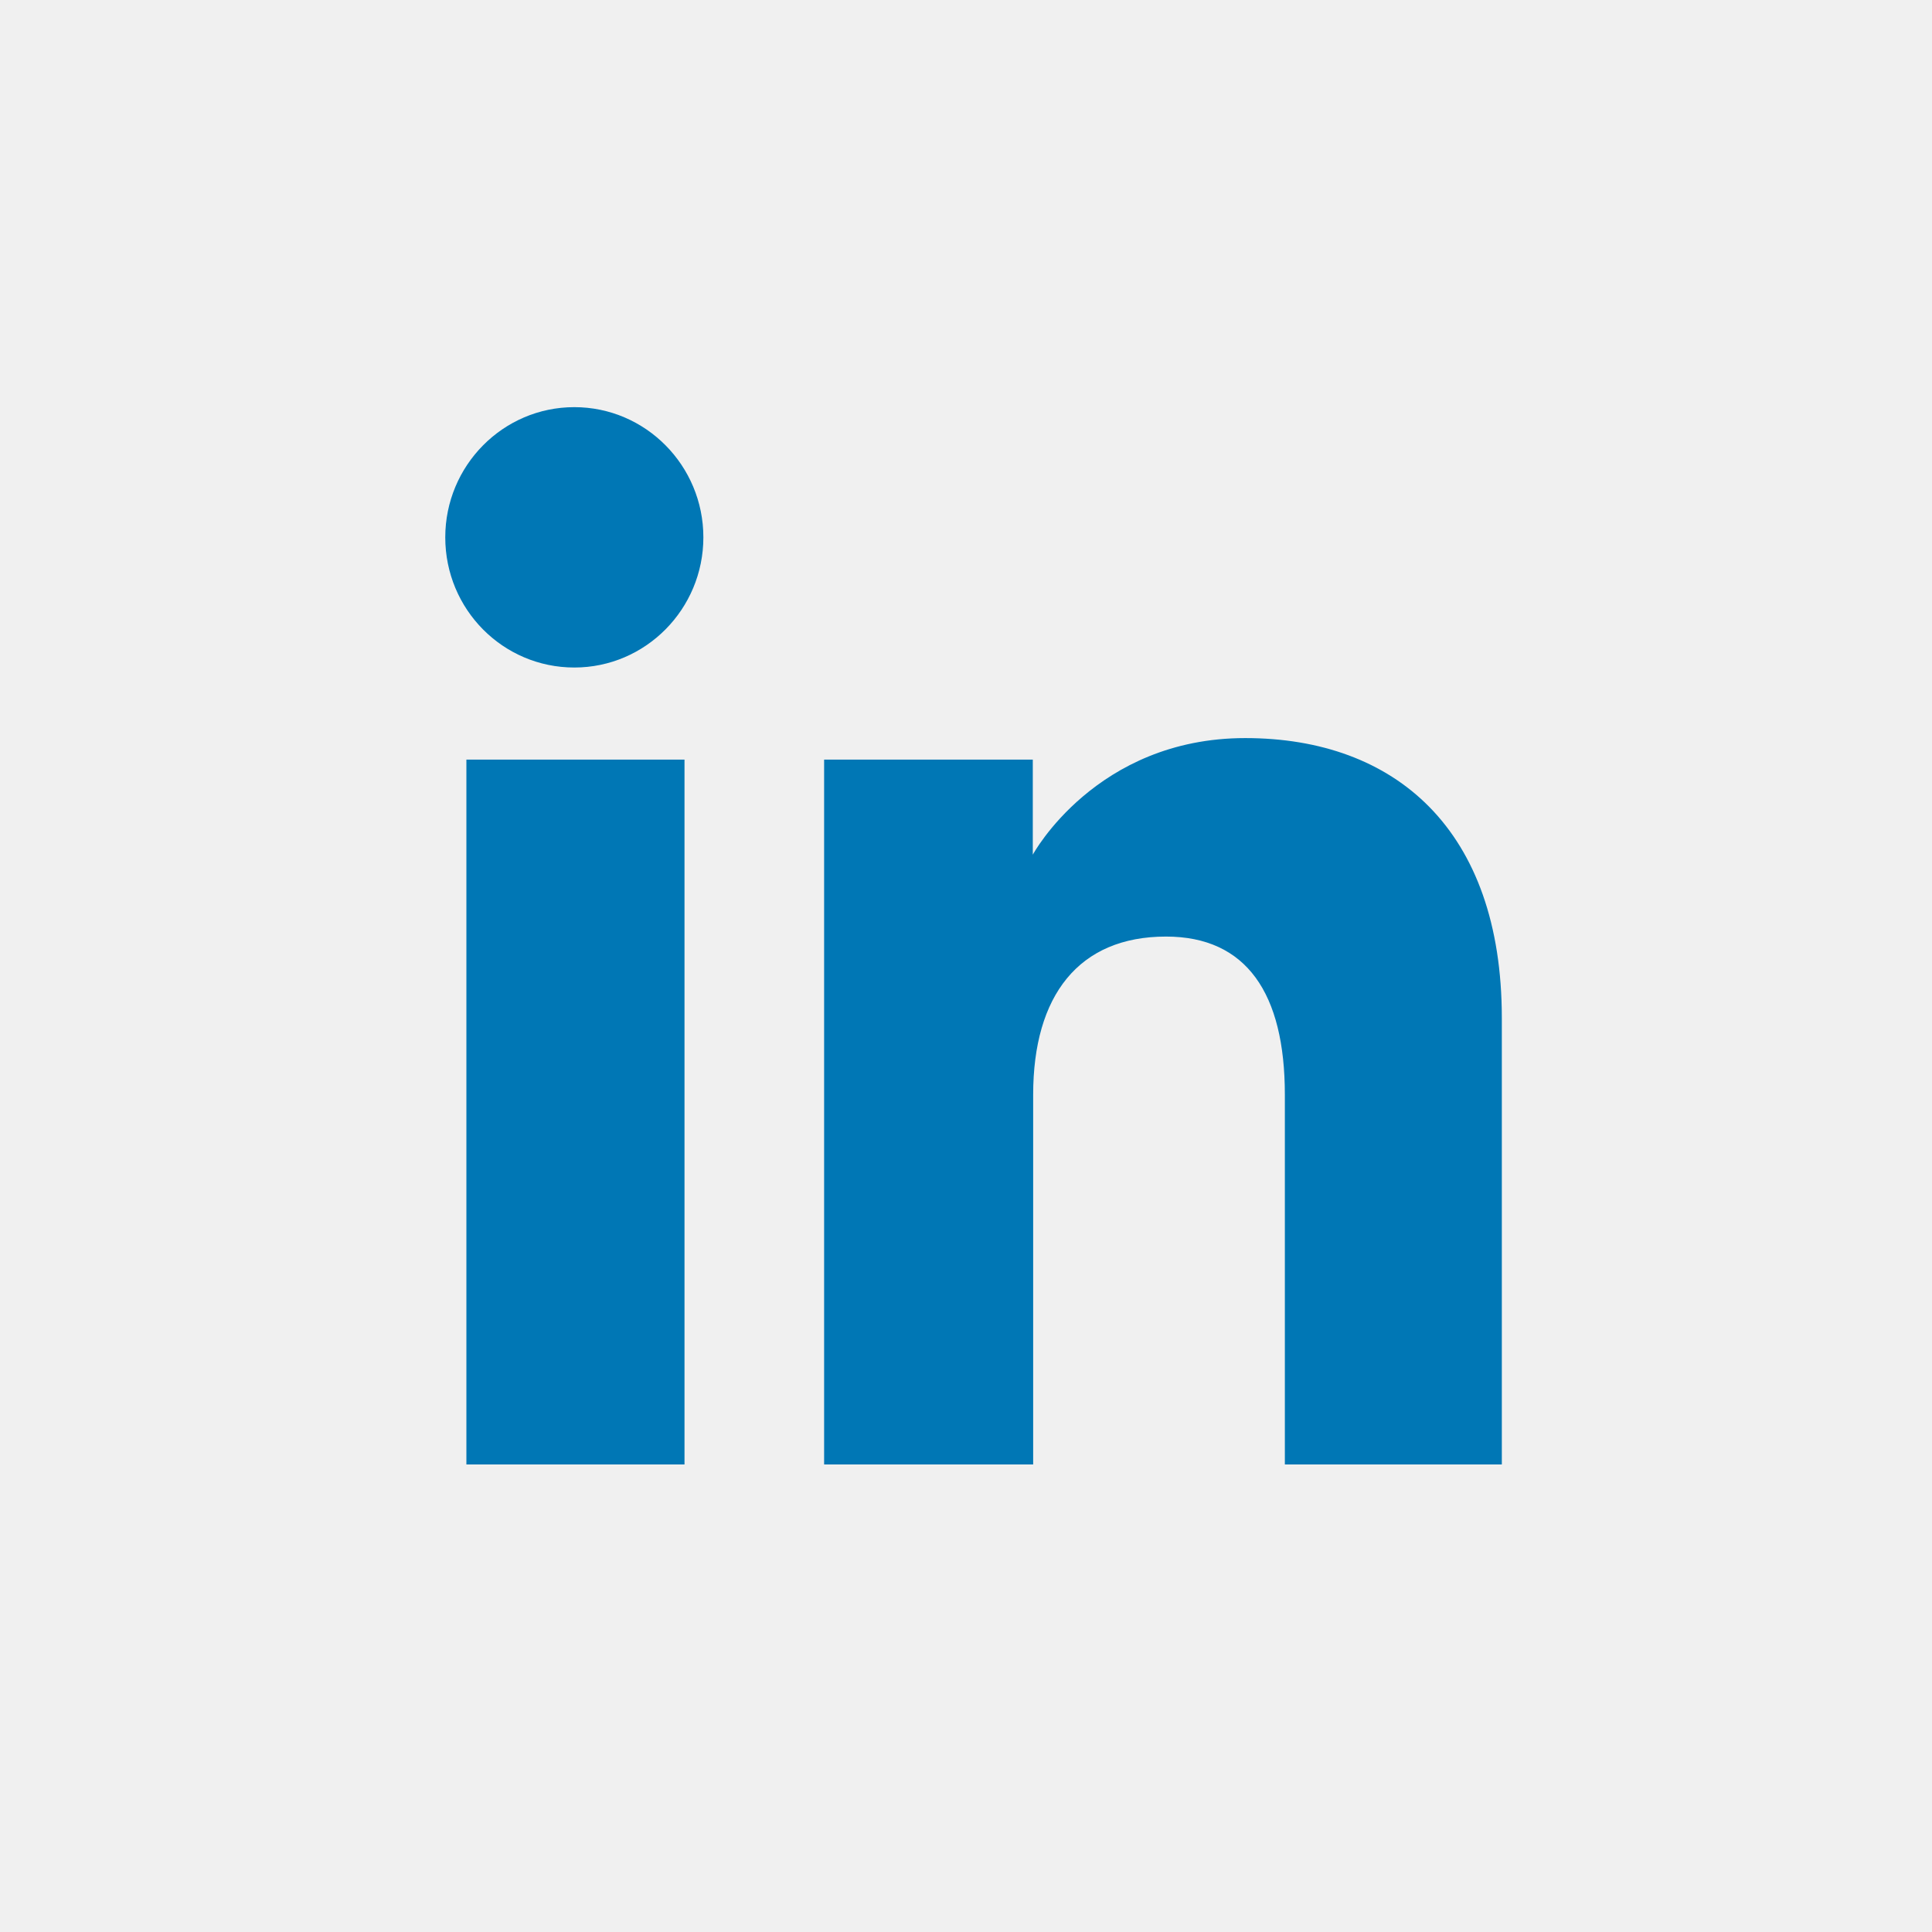
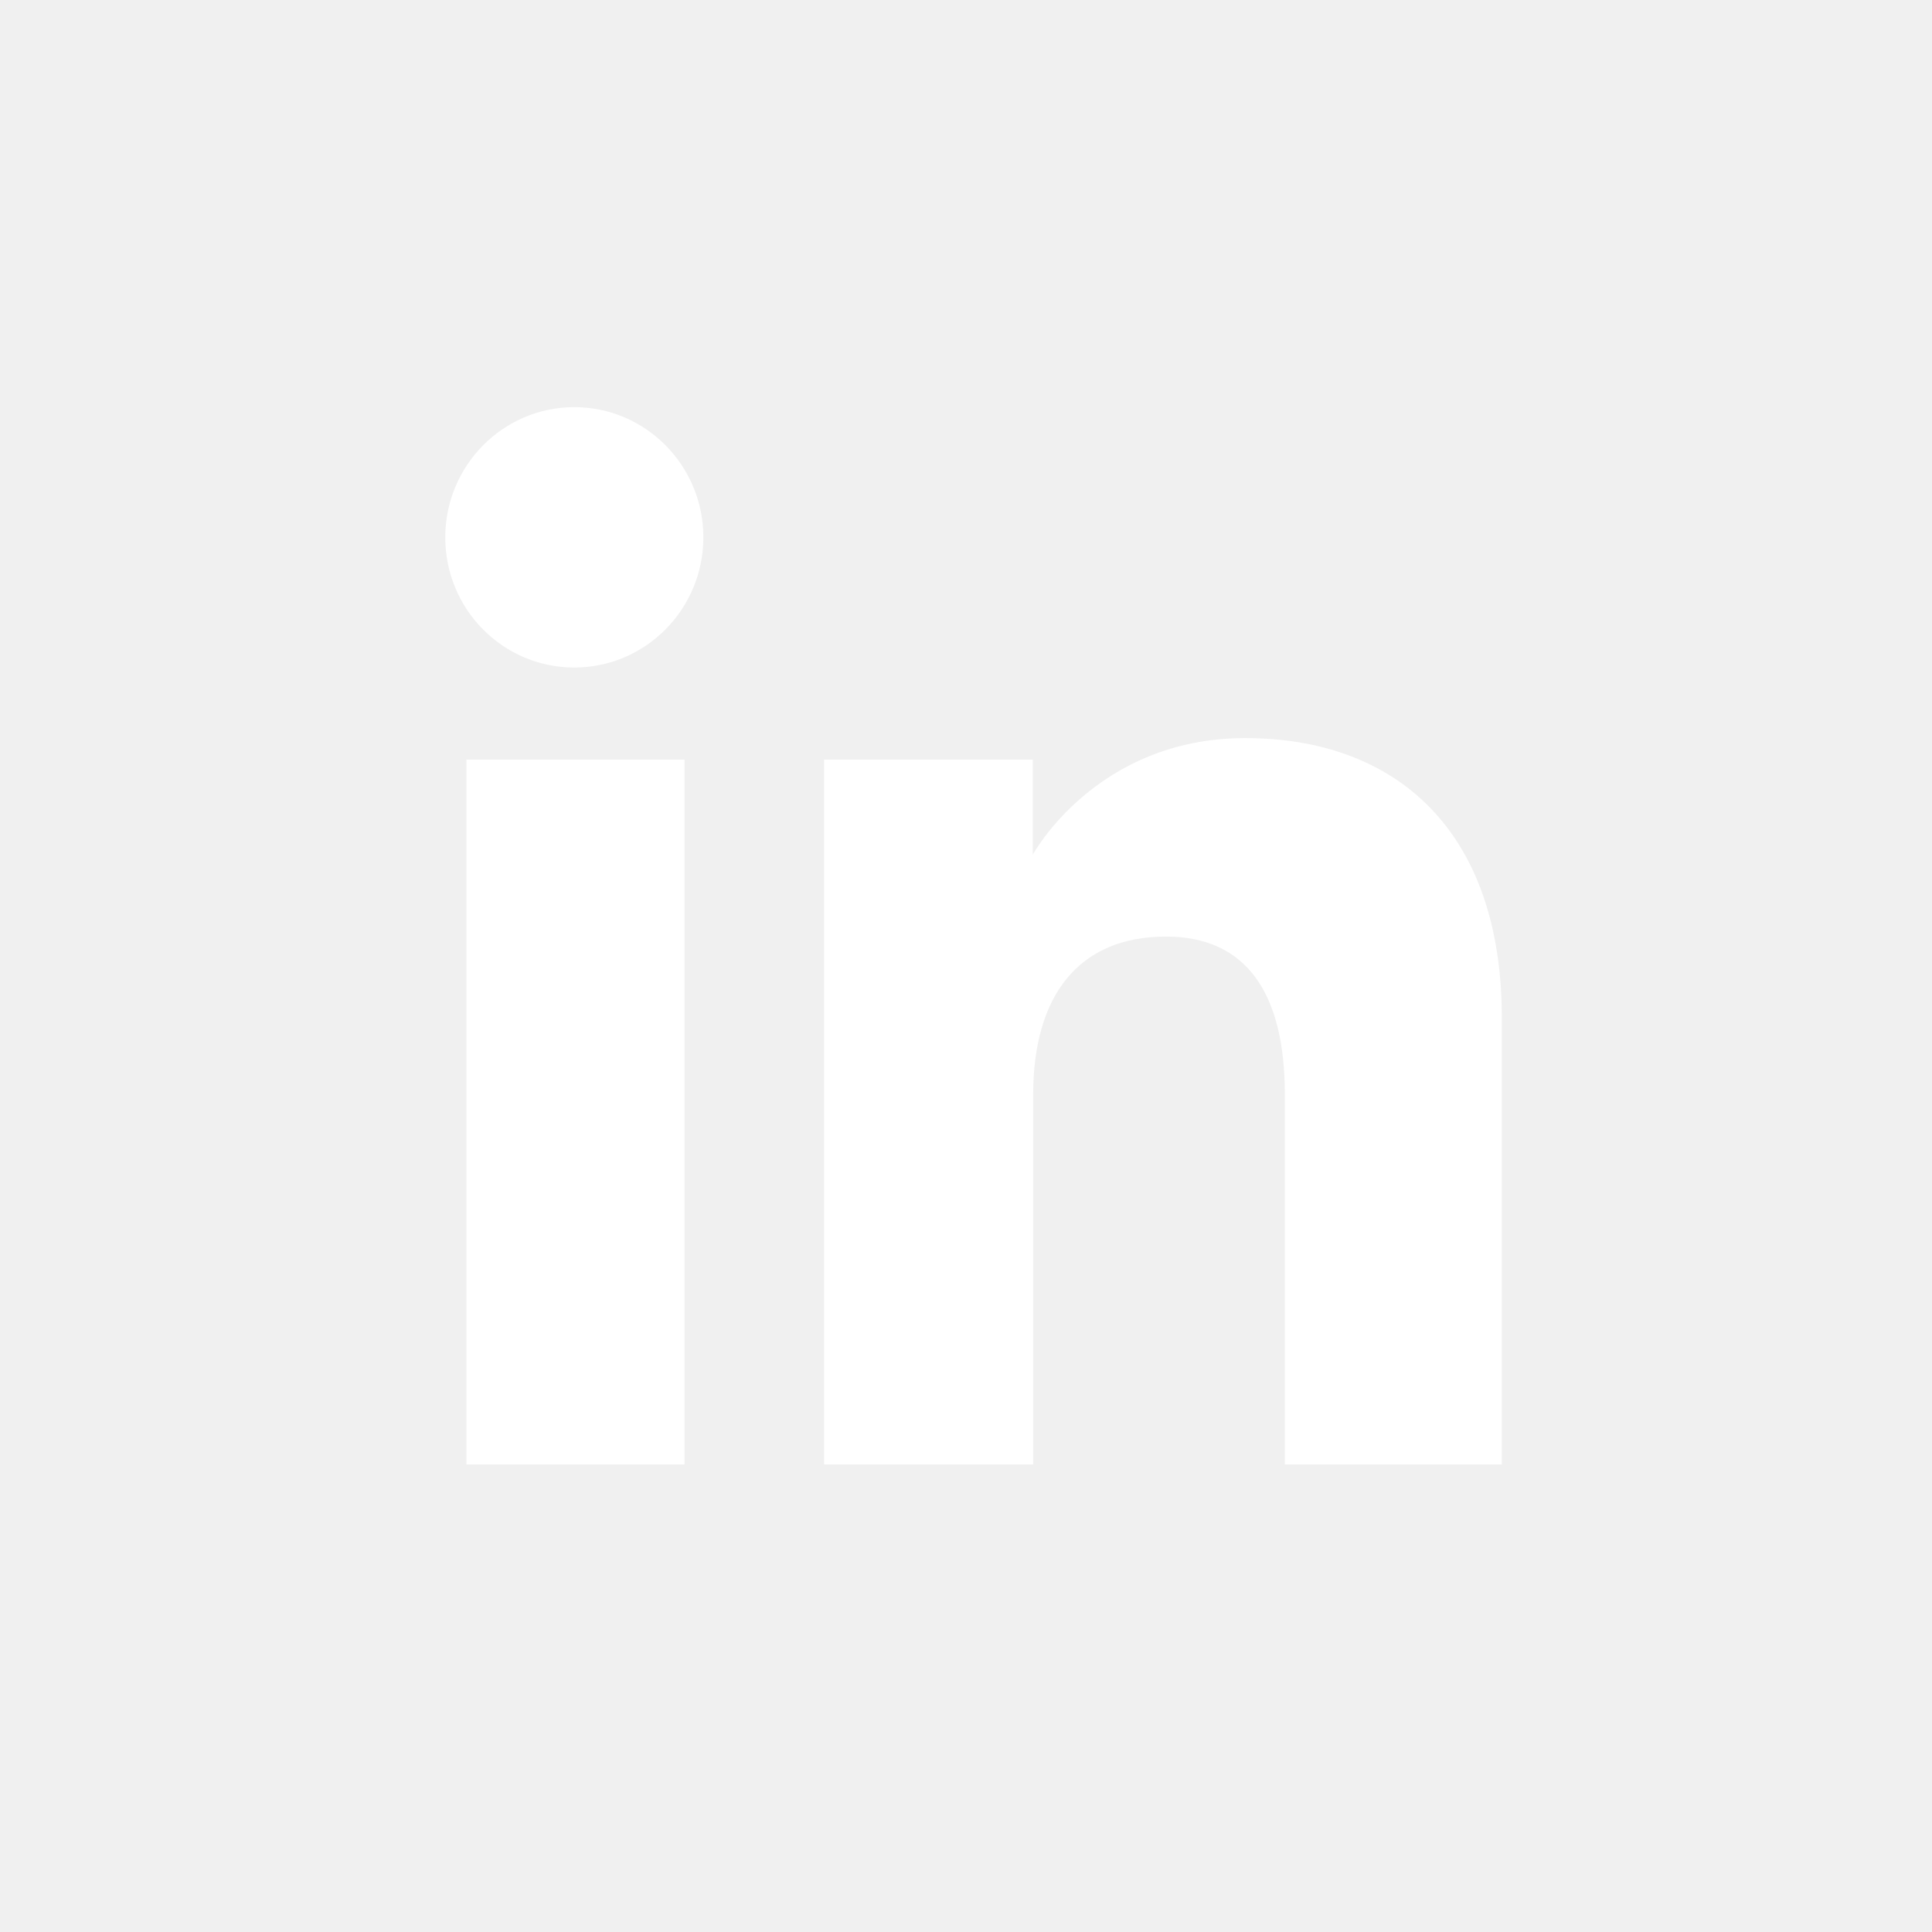
<svg xmlns="http://www.w3.org/2000/svg" viewBox="0 0 512 512">
-   <path fill="#0077b5" d="M186.4 142.4c0 19-15.3 34.5-34.2 34.5 -18.9 0-34.2-15.4-34.2-34.5 0-19 15.3-34.5 34.2-34.5C171.1 107.9 186.4 123.4 186.4 142.4zM181.4 201.3h-57.8V388.1h57.8V201.3zM273.8 201.3h-55.4V388.1h55.4c0 0 0-69.3 0-98 0-26.3 12.1-41.9 35.2-41.9 21.3 0 31.5 15 31.5 41.9 0 26.9 0 98 0 98h57.5c0 0 0-68.2 0-118.3 0-50-28.3-74.2-68-74.2 -39.6 0-56.3 30.9-56.3 30.9v-25.2H273.8z" />
+   <path fill="#fff" d="M186.4 142.4c0 19-15.3 34.5-34.2 34.5 -18.9 0-34.2-15.4-34.2-34.5 0-19 15.3-34.5 34.2-34.5C171.1 107.9 186.4 123.4 186.4 142.4zM181.4 201.3h-57.8V388.1h57.8V201.3zM273.8 201.3h-55.4V388.1h55.4c0 0 0-69.3 0-98 0-26.3 12.1-41.9 35.2-41.9 21.3 0 31.5 15 31.5 41.9 0 26.9 0 98 0 98h57.5c0 0 0-68.2 0-118.3 0-50-28.3-74.2-68-74.2 -39.6 0-56.3 30.9-56.3 30.9v-25.2H273.8z" />
</svg>
